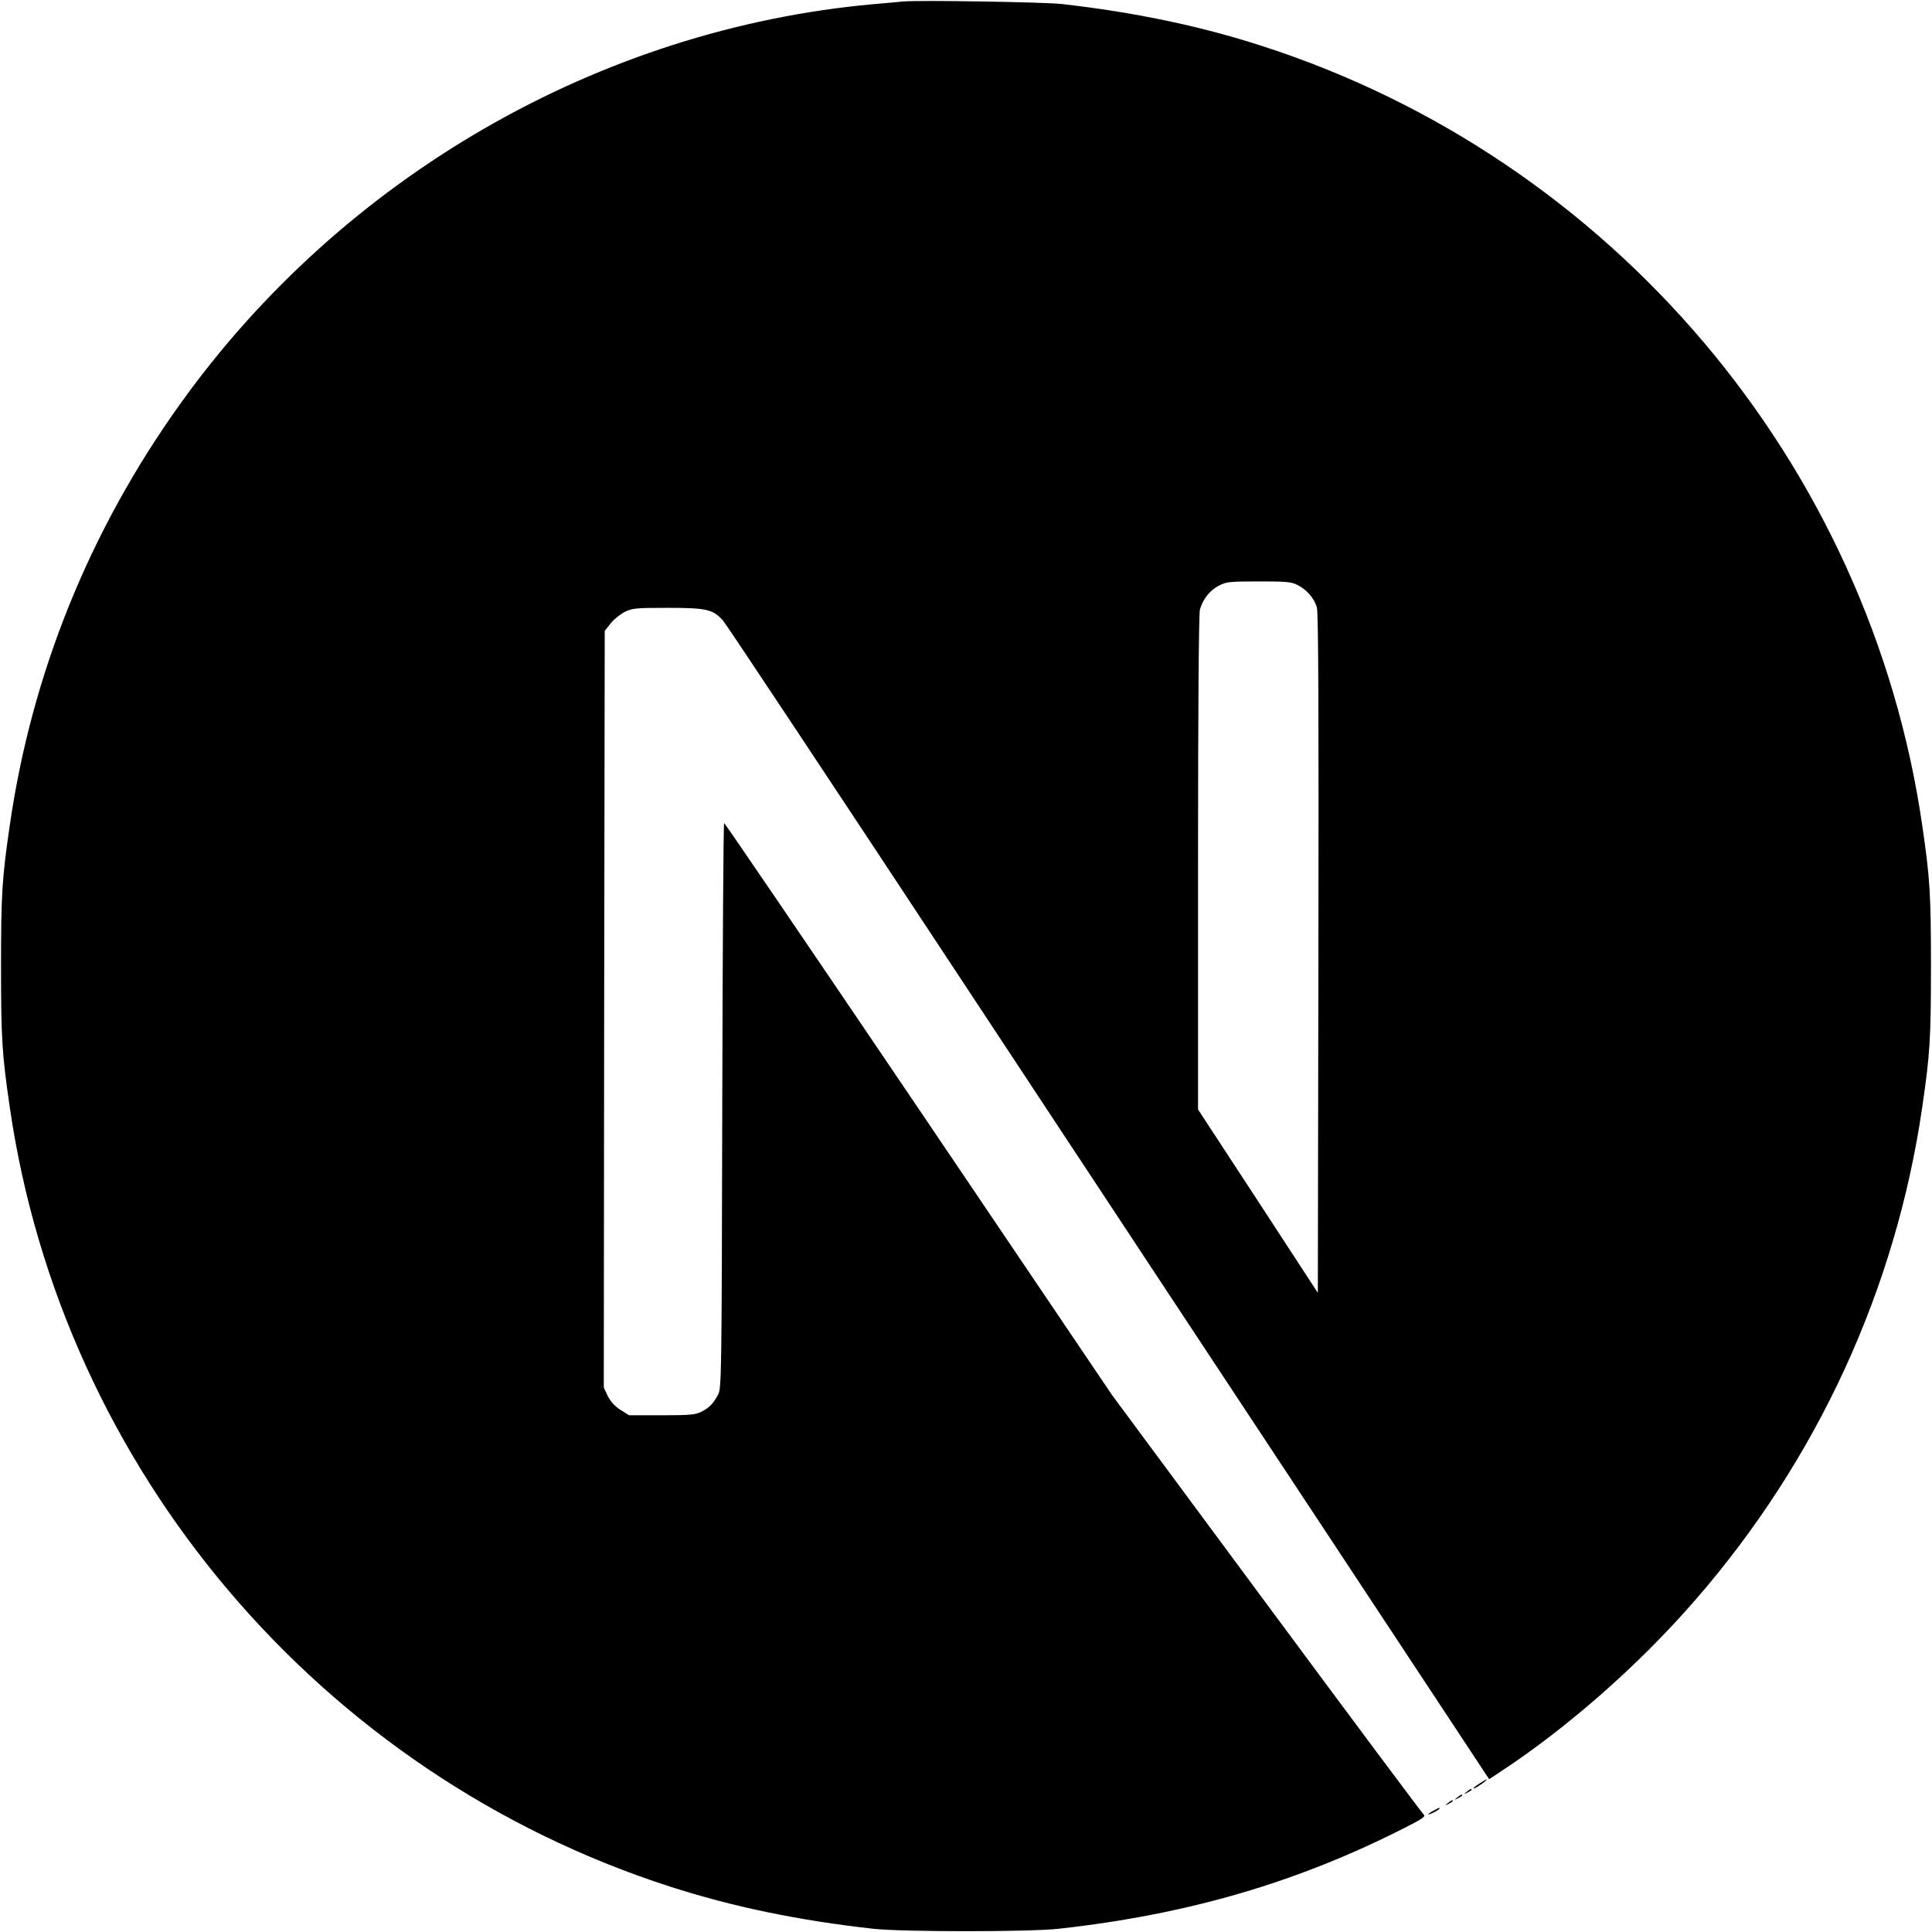
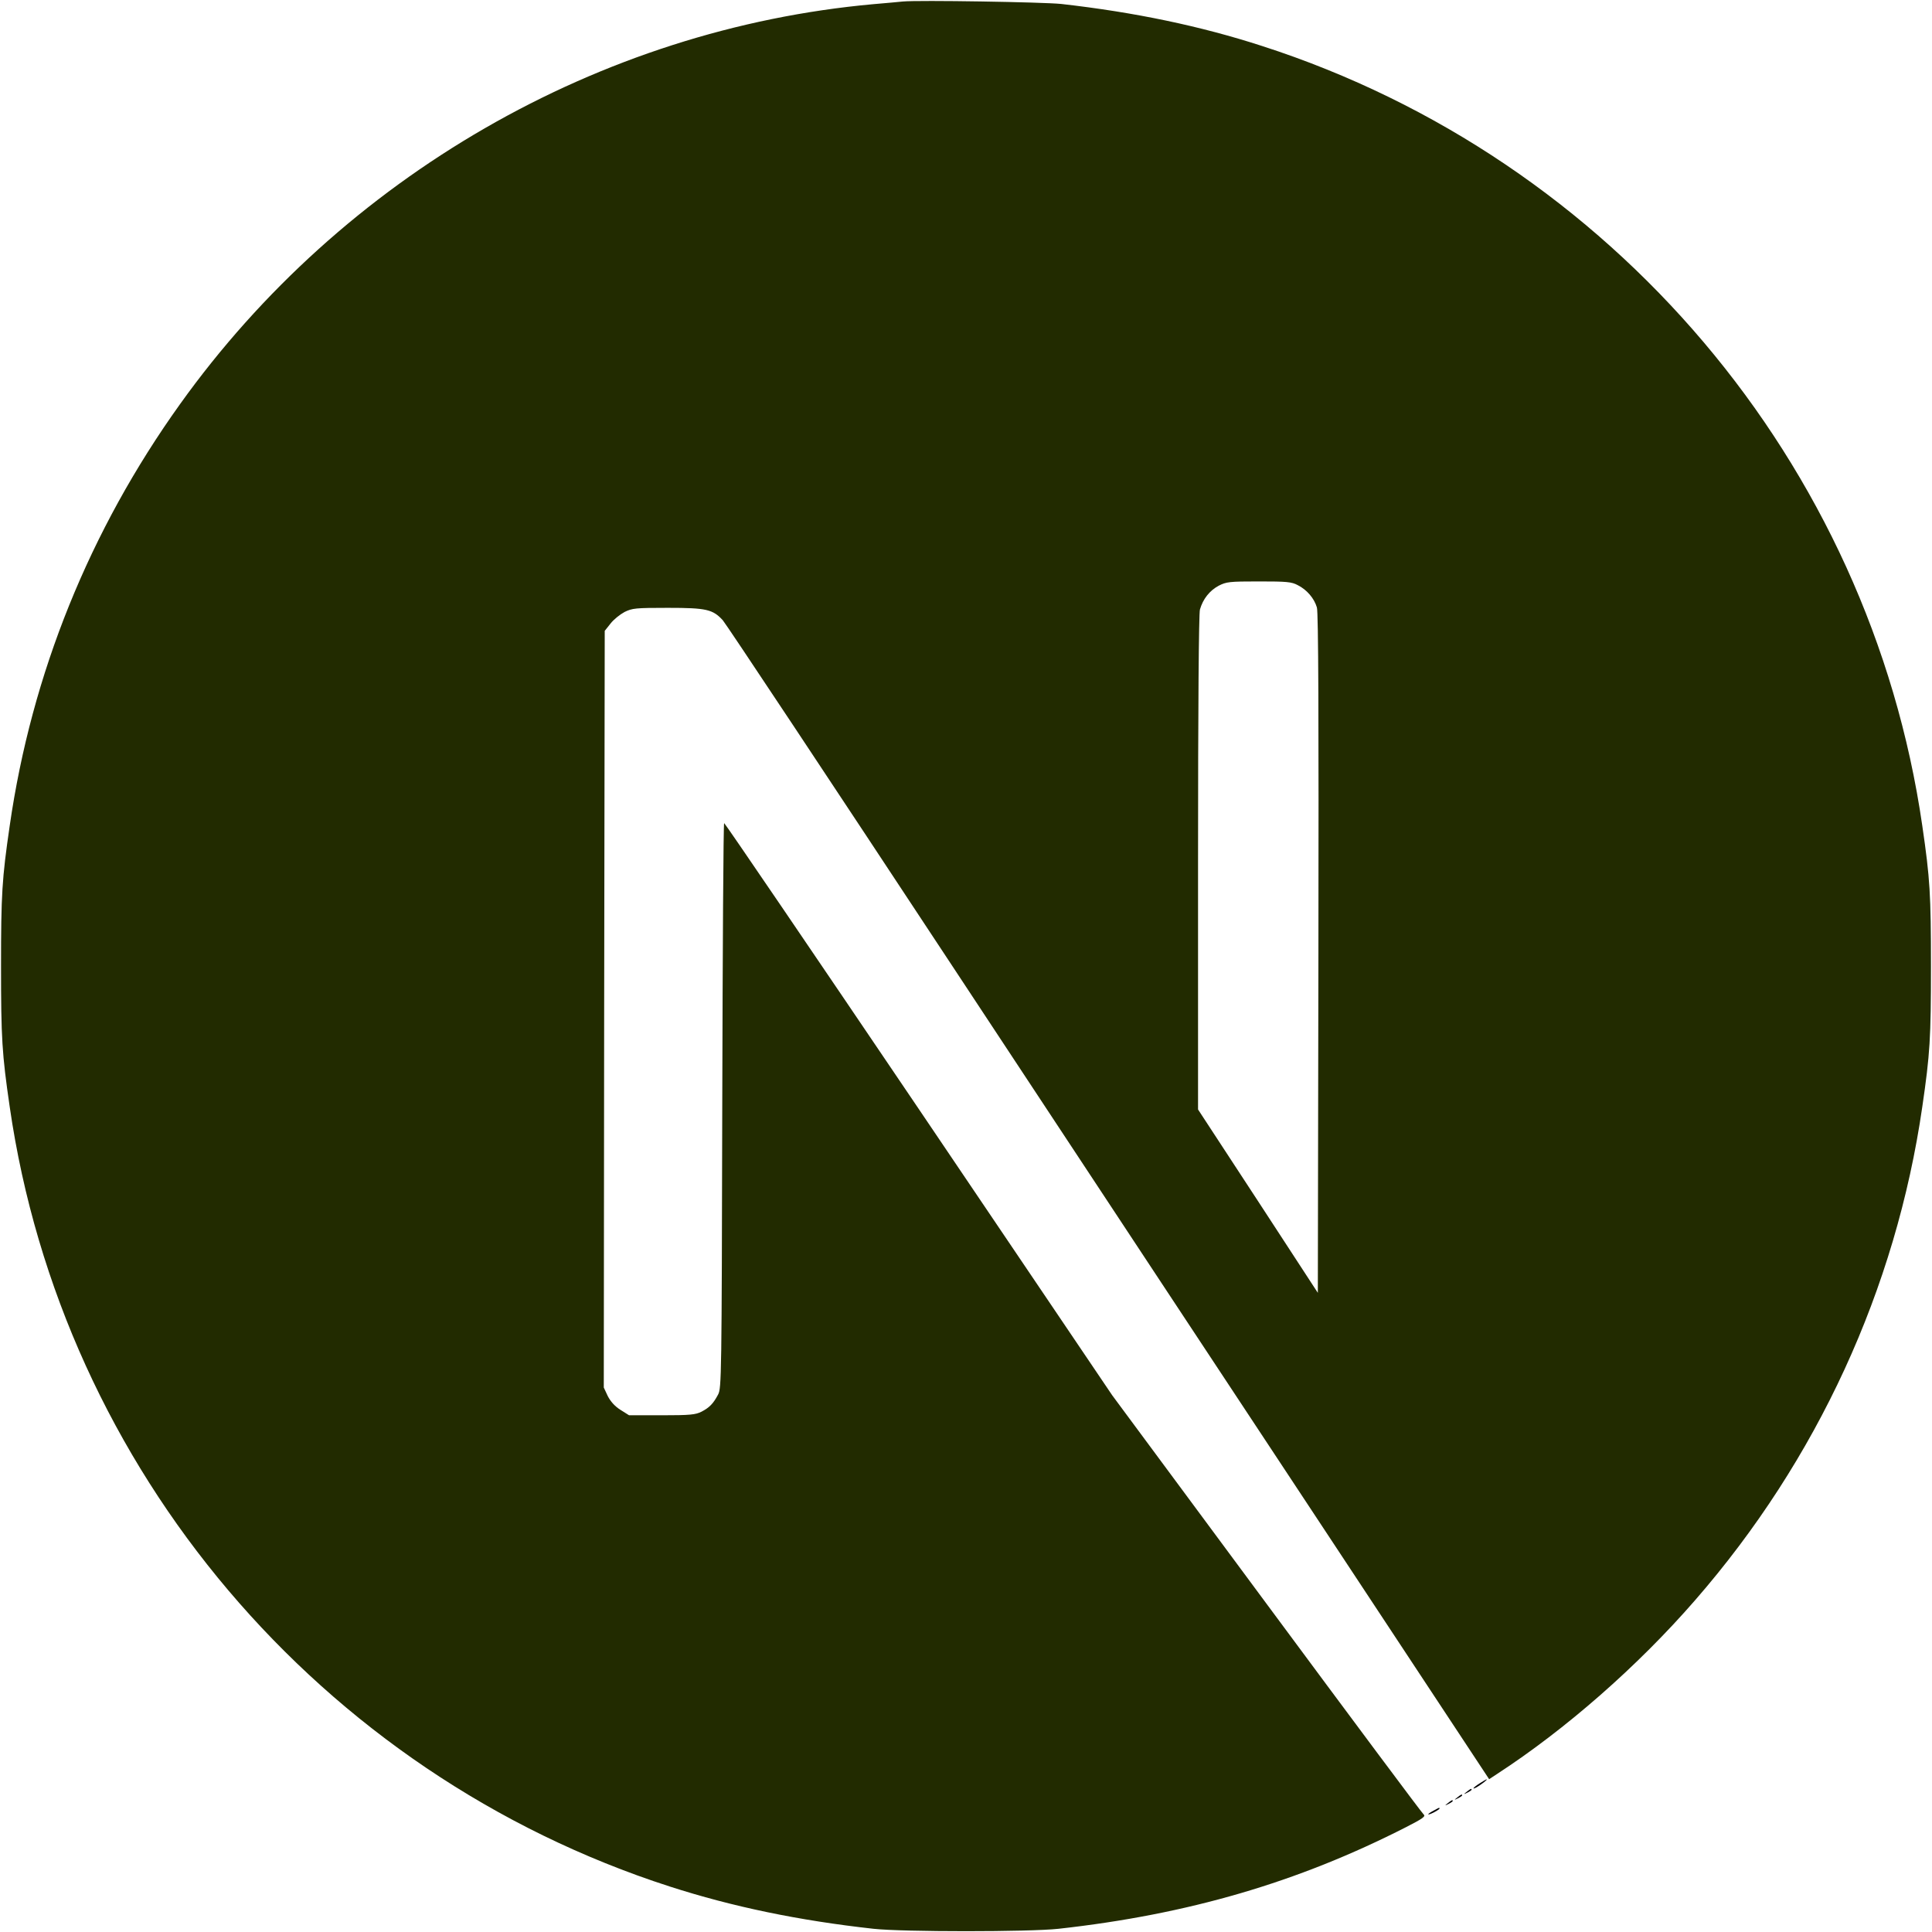
- <svg xmlns="http://www.w3.org/2000/svg" height="1024pt" viewBox=".5 -.2 1023 1024.1" width="1024pt">
-   <path d="m478.5.6c-2.2.2-9.2.9-15.5 1.4-145.3 13.1-281.4 91.5-367.6 212-48 67-78.7 143-90.3 223.5-4.1 28.1-4.6 36.4-4.6 74.5s.5 46.4 4.6 74.5c27.8 192.1 164.5 353.5 349.9 413.3 33.2 10.7 68.2 18 108 22.4 15.5 1.7 82.5 1.7 98 0 68.7-7.6 126.9-24.6 184.3-53.9 8.8-4.5 10.5-5.7 9.3-6.7-.8-.6-38.3-50.9-83.3-111.7l-81.8-110.5-102.5-151.7c-56.4-83.4-102.8-151.6-103.2-151.6-.4-.1-.8 67.3-1 149.6-.3 144.1-.4 149.9-2.2 153.3-2.6 4.9-4.6 6.9-8.8 9.1-3.2 1.6-6 1.9-21.1 1.9h-17.3l-4.6-2.9c-3-1.9-5.2-4.4-6.7-7.3l-2.1-4.5.2-200.5.3-200.6 3.1-3.9c1.6-2.1 5-4.8 7.4-6.1 4.1-2 5.7-2.2 23-2.2 20.4 0 23.8.8 29.1 6.6 1.5 1.6 57 85.2 123.4 185.9s157.2 238.2 201.8 305.7l81 122.7 4.1-2.7c36.3-23.6 74.7-57.2 105.1-92.2 64.7-74.3 106.4-164.9 120.4-261.5 4.1-28.1 4.6-36.4 4.6-74.5s-.5-46.4-4.6-74.5c-27.8-192.1-164.5-353.5-349.9-413.3-32.7-10.6-67.5-17.9-106.5-22.3-9.6-1-75.7-2.1-84-1.3zm209.4 309.4c4.8 2.4 8.7 7 10.1 11.8.8 2.6 1 58.2.8 183.5l-.3 179.8-31.7-48.6-31.8-48.6v-130.7c0-84.5.4-132 1-134.3 1.6-5.6 5.1-10 9.9-12.6 4.1-2.1 5.6-2.3 21.3-2.3 14.8 0 17.4.2 20.7 2z" />
-   <path d="m784.3 945.1c-3.5 2.2-4.6 3.7-1.5 2 2.2-1.3 5.8-4 5.2-4.1-.3 0-2 1-3.7 2.1zm-6.9 4.5c-1.8 1.4-1.8 1.5.4.4 1.2-.6 2.2-1.3 2.2-1.5 0-.8-.5-.6-2.6 1.1zm-5 3c-1.8 1.4-1.8 1.5.4.4 1.2-.6 2.2-1.3 2.2-1.5 0-.8-.5-.6-2.6 1.1zm-5 3c-1.8 1.4-1.8 1.5.4.4 1.2-.6 2.2-1.3 2.2-1.5 0-.8-.5-.6-2.6 1.1zm-7.6 4c-3.8 2-3.6 2.8.2.9 1.7-.9 3-1.8 3-2 0-.7-.1-.6-3.2 1.1z" />
+ <svg xmlns="http://www.w3.org/2000/svg" height="1024pt" viewBox=".5 -.2 1023 1024.1" width="1024pt" version="1.1" id="svg2">
+   <defs id="defs2" />
+   <path d="m478.5.6c-2.2.2-9.2.9-15.5 1.4-145.3 13.1-281.4 91.5-367.6 212-48 67-78.7 143-90.3 223.5-4.1 28.1-4.6 36.4-4.6 74.5s.5 46.4 4.6 74.5c27.8 192.1 164.5 353.5 349.9 413.3 33.2 10.7 68.2 18 108 22.4 15.5 1.7 82.5 1.7 98 0 68.7-7.6 126.9-24.6 184.3-53.9 8.8-4.5 10.5-5.7 9.3-6.7-.8-.6-38.3-50.9-83.3-111.7l-81.8-110.5-102.5-151.7c-56.4-83.4-102.8-151.6-103.2-151.6-.4-.1-.8 67.3-1 149.6-.3 144.1-.4 149.9-2.2 153.3-2.6 4.9-4.6 6.9-8.8 9.1-3.2 1.6-6 1.9-21.1 1.9h-17.3l-4.6-2.9c-3-1.9-5.2-4.4-6.7-7.3l-2.1-4.5.2-200.5.3-200.6 3.1-3.9c1.6-2.1 5-4.8 7.4-6.1 4.1-2 5.7-2.2 23-2.2 20.4 0 23.8.8 29.1 6.6 1.5 1.6 57 85.2 123.4 185.9s157.2 238.2 201.8 305.7l81 122.7 4.1-2.7c36.3-23.6 74.7-57.2 105.1-92.2 64.7-74.3 106.4-164.9 120.4-261.5 4.1-28.1 4.6-36.4 4.6-74.5s-.5-46.4-4.6-74.5c-27.8-192.1-164.5-353.5-349.9-413.3-32.7-10.6-67.5-17.9-106.5-22.3-9.6-1-75.7-2.1-84-1.3zm209.4 309.4c4.8 2.4 8.7 7 10.1 11.8.8 2.6 1 58.2.8 183.5l-.3 179.8-31.7-48.6-31.8-48.6v-130.7c0-84.5.4-132 1-134.3 1.6-5.6 5.1-10 9.9-12.6 4.1-2.1 5.6-2.3 21.3-2.3 14.8 0 17.4.2 20.7 2z" id="path1" style="fill:#222b00" />
+   <path d="m784.3 945.1c-3.5 2.2-4.6 3.7-1.5 2 2.2-1.3 5.8-4 5.2-4.1-.3 0-2 1-3.7 2.1zm-6.9 4.5c-1.8 1.4-1.8 1.5.4.4 1.2-.6 2.2-1.3 2.2-1.5 0-.8-.5-.6-2.6 1.1zm-5 3c-1.8 1.4-1.8 1.5.4.4 1.2-.6 2.2-1.3 2.2-1.5 0-.8-.5-.6-2.6 1.1zm-5 3c-1.8 1.4-1.8 1.5.4.4 1.2-.6 2.2-1.3 2.2-1.5 0-.8-.5-.6-2.6 1.1zm-7.6 4c-3.8 2-3.6 2.8.2.9 1.7-.9 3-1.8 3-2 0-.7-.1-.6-3.2 1.1z" id="path2" />
</svg>
